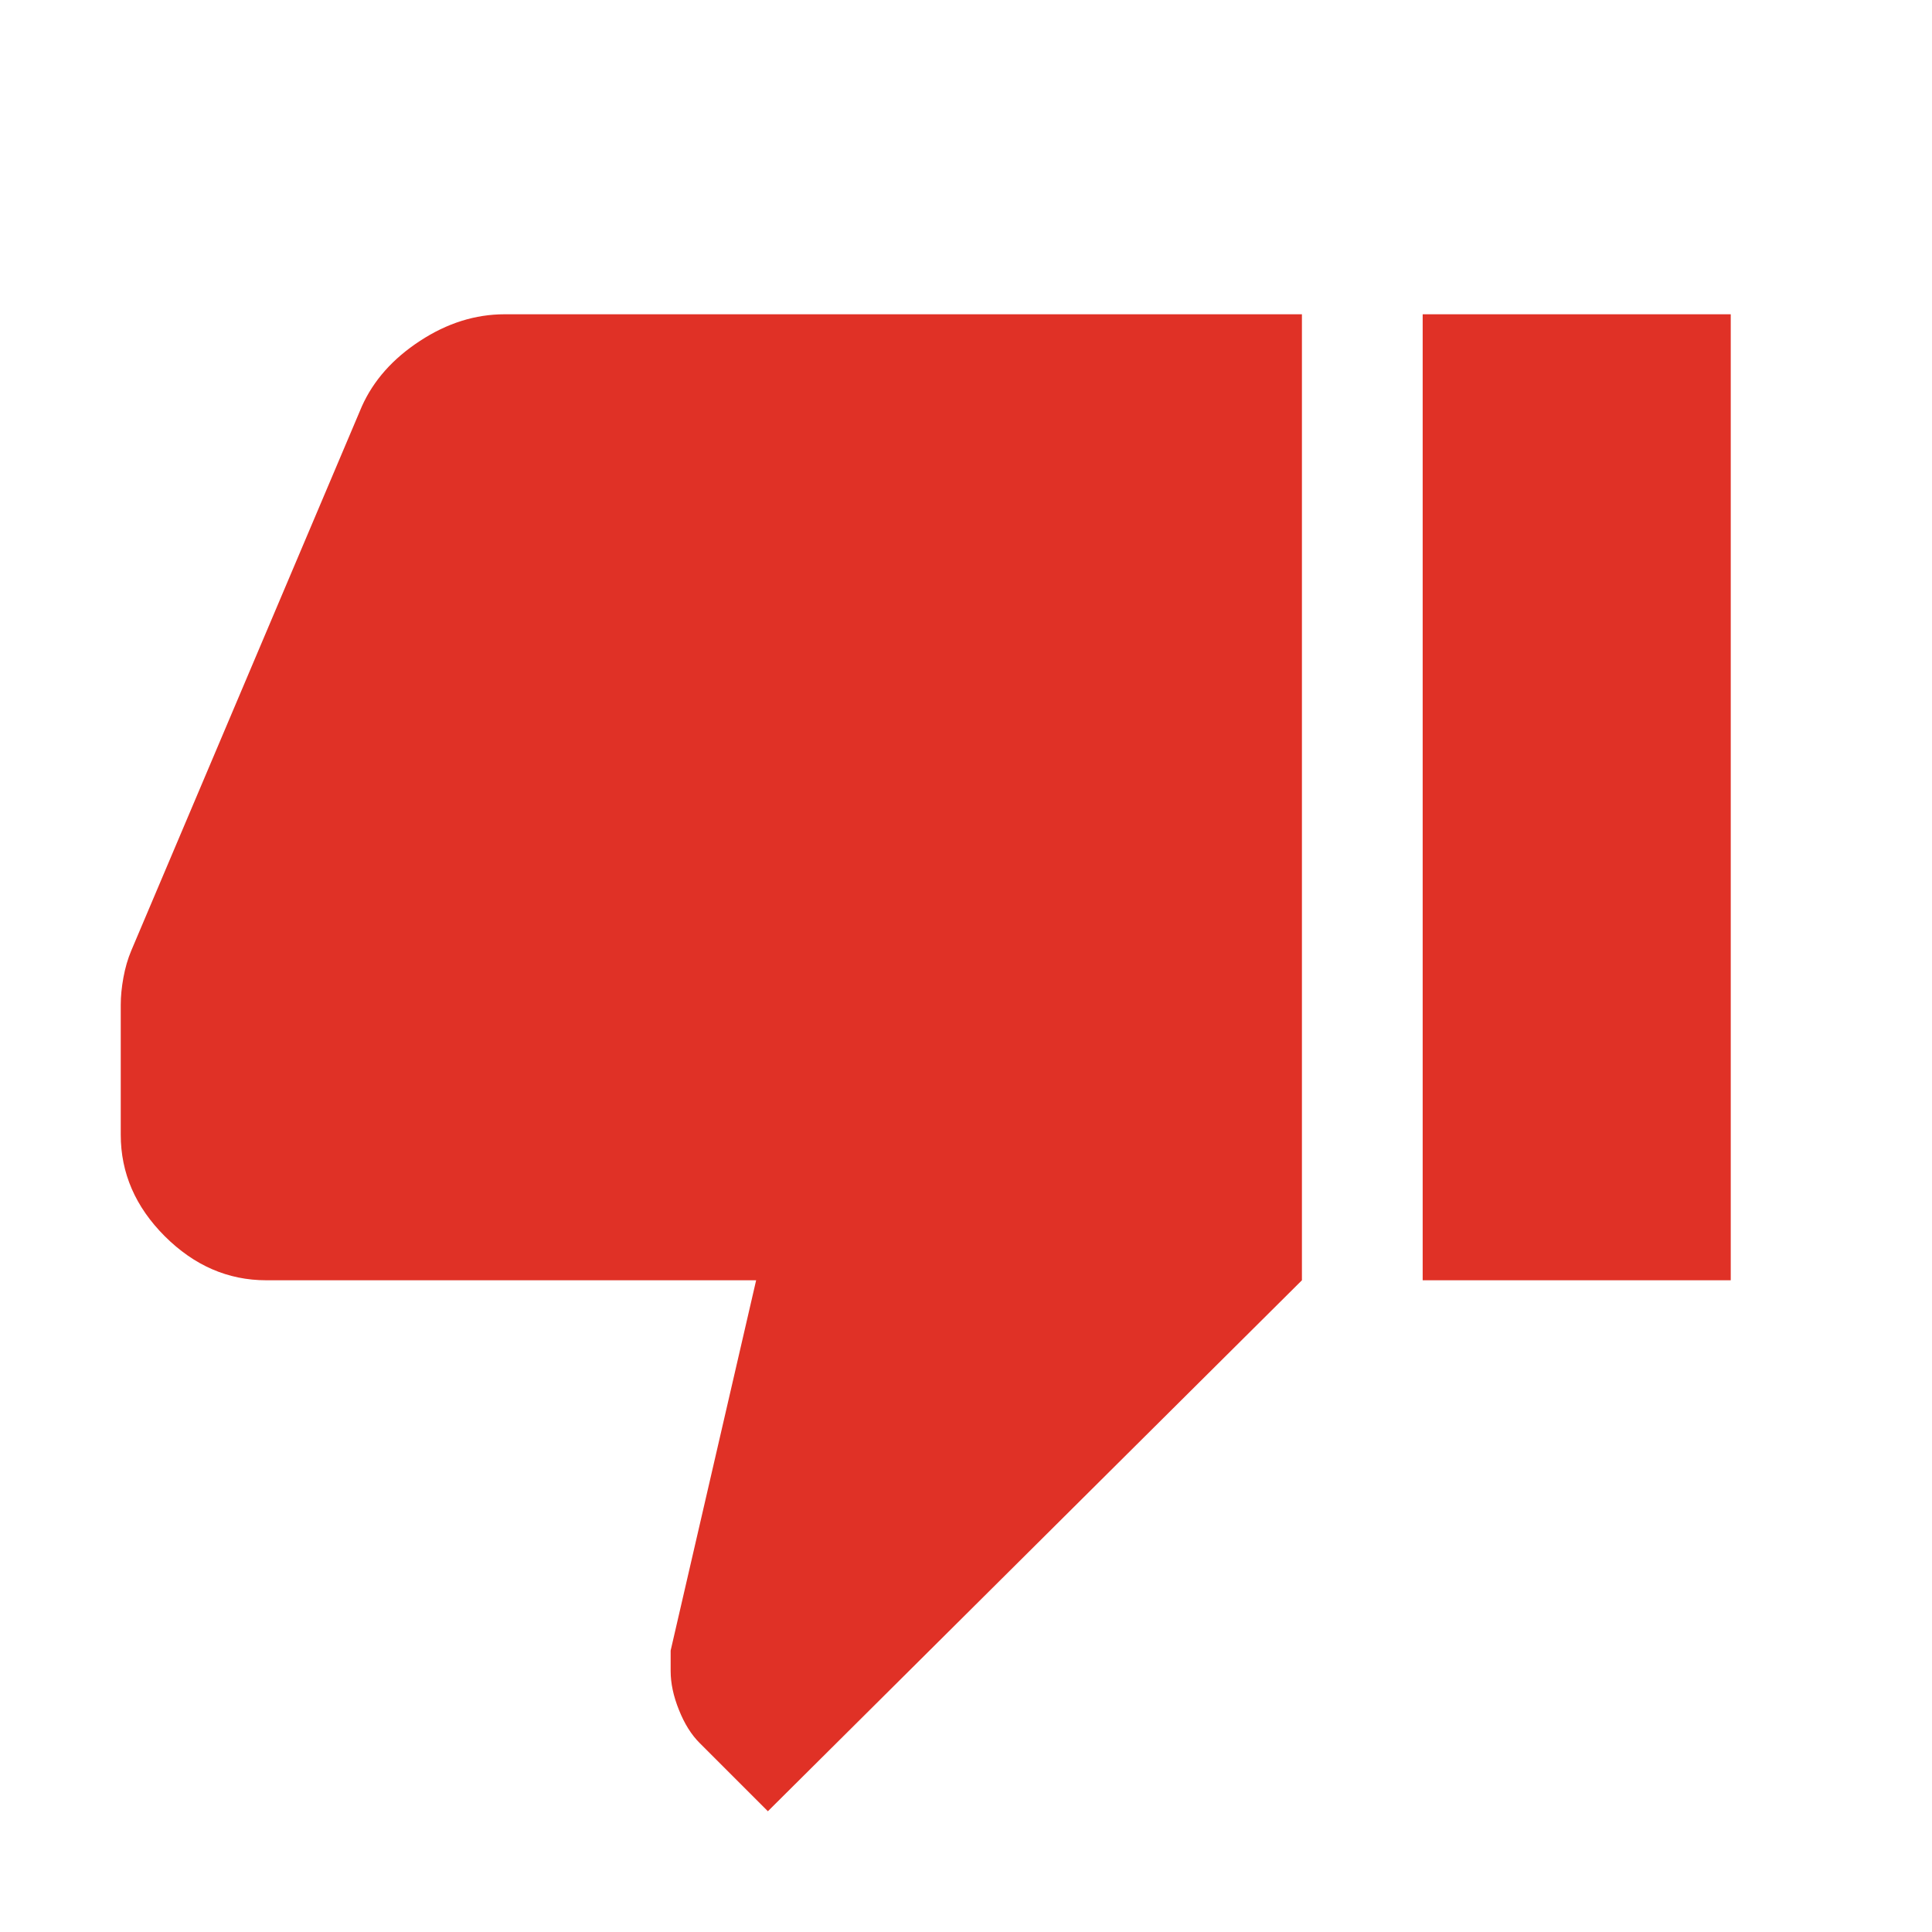
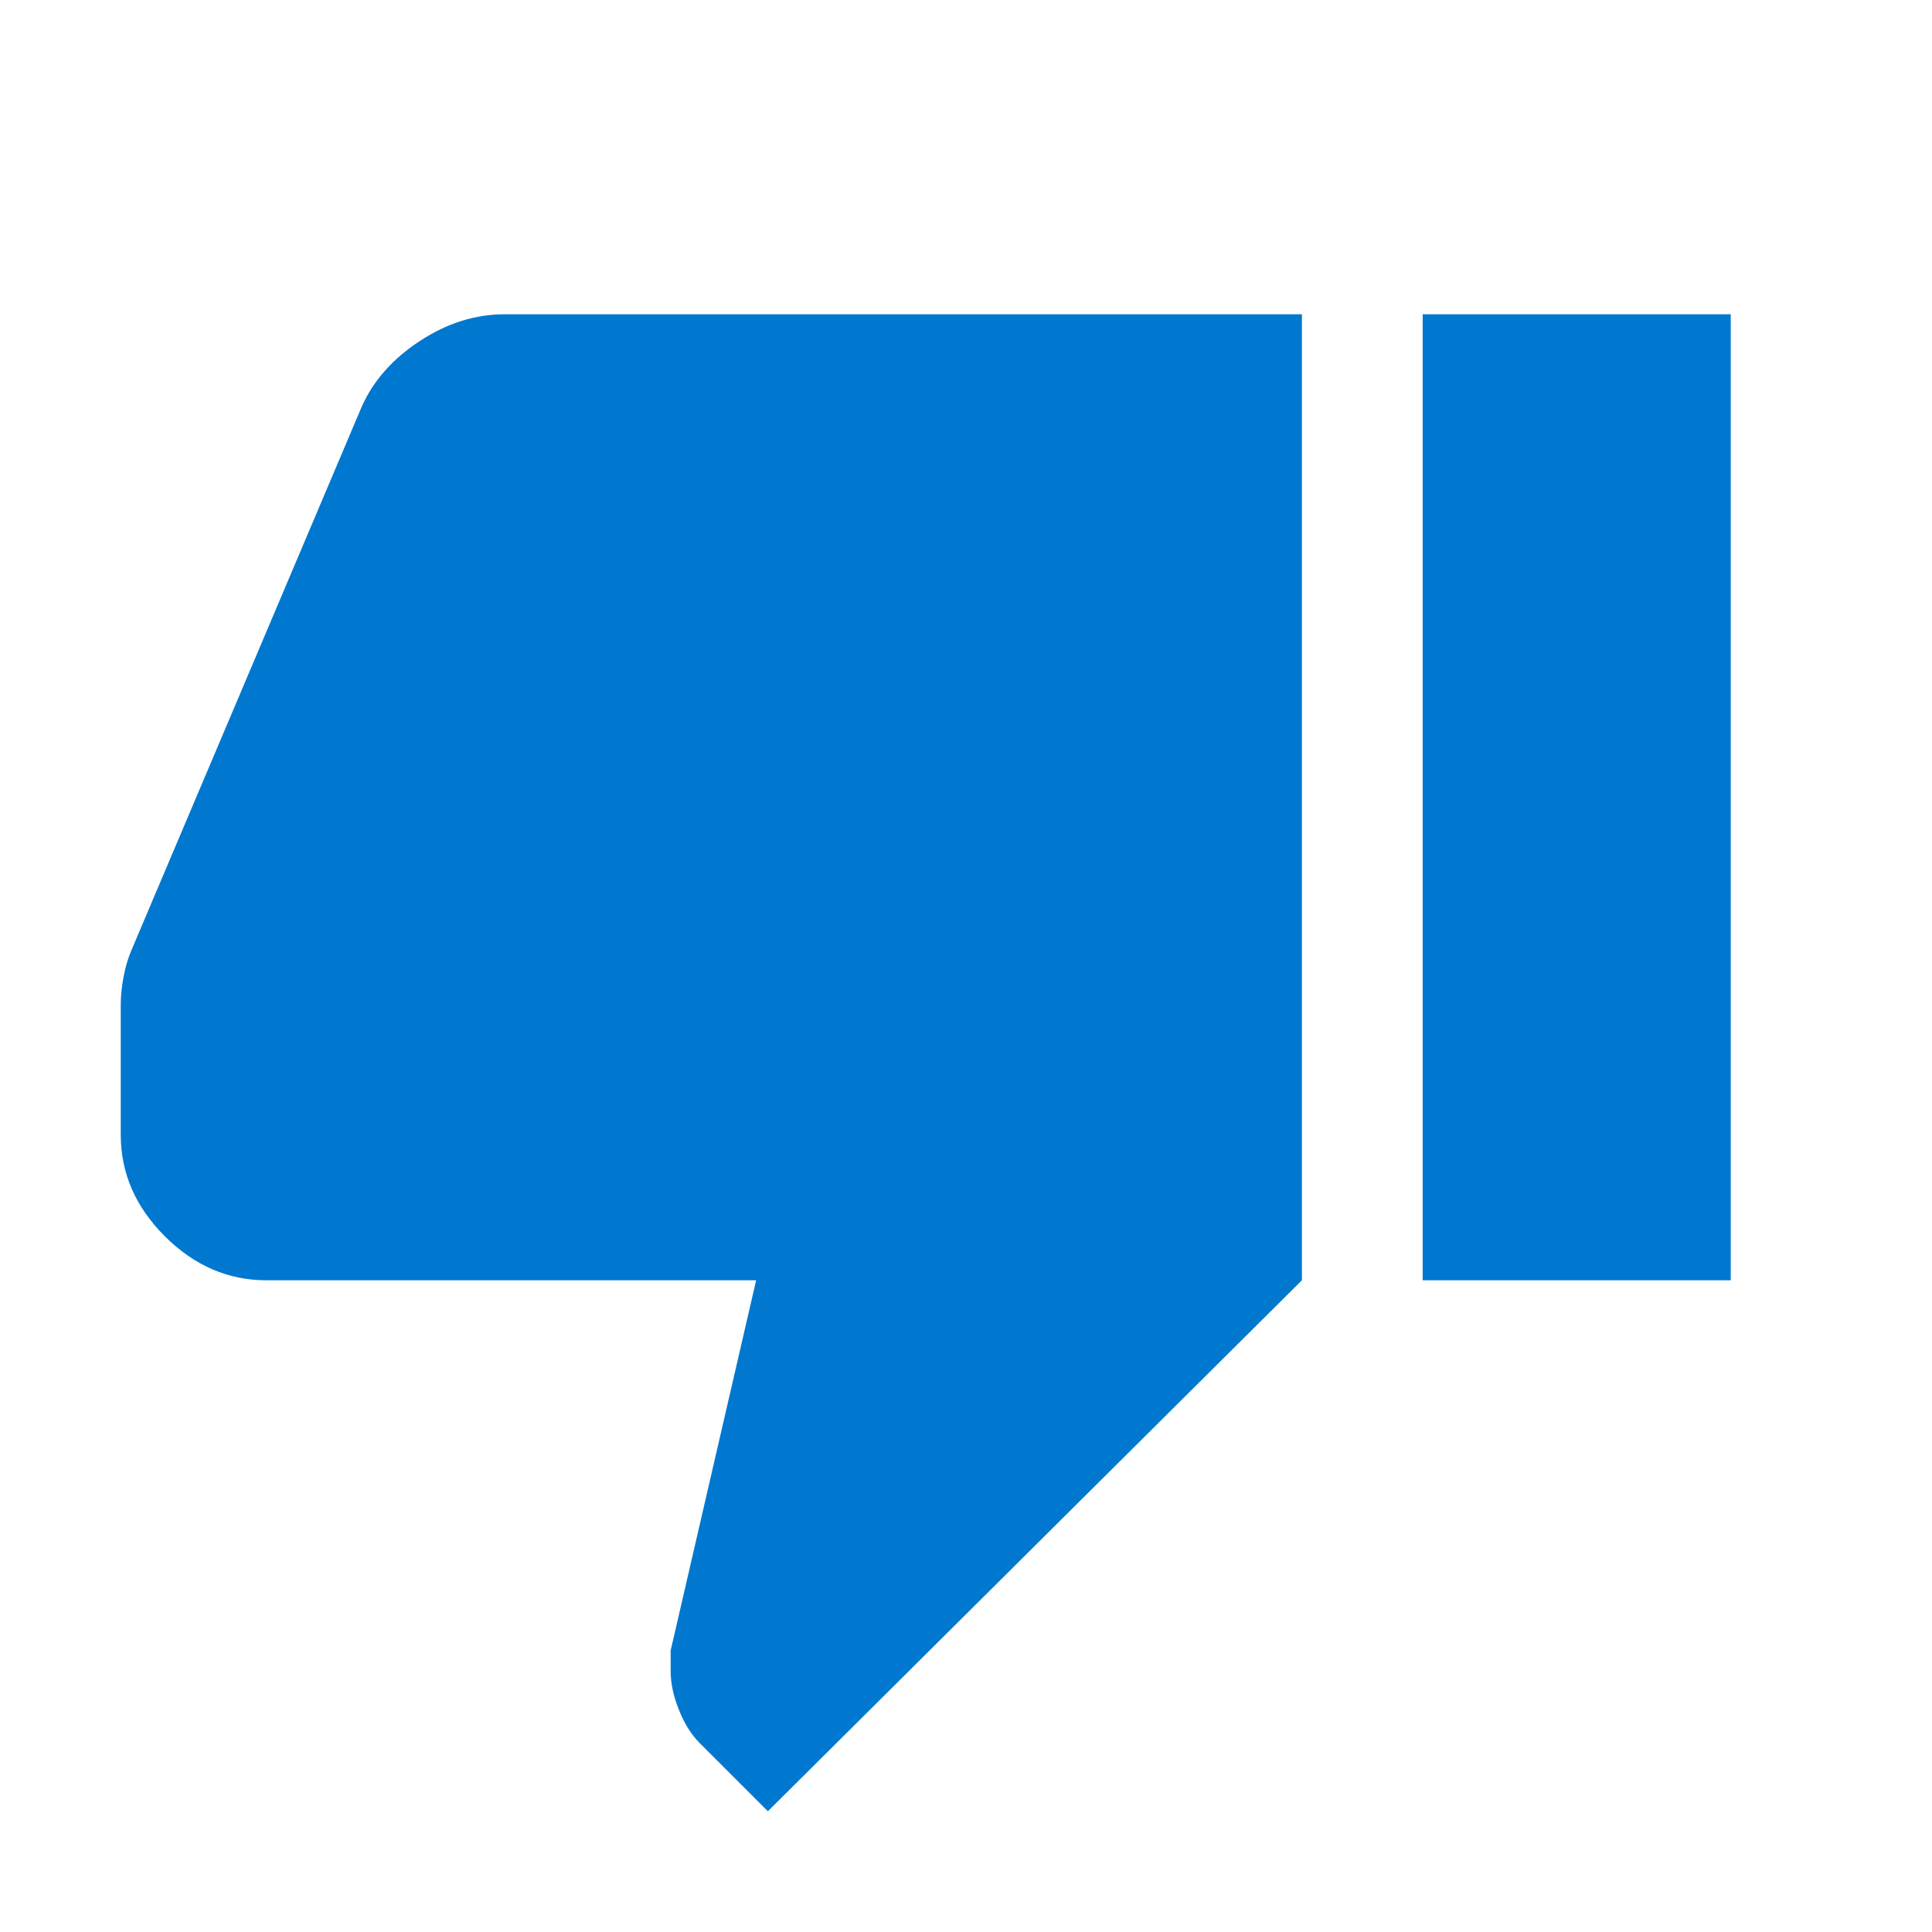
<svg xmlns="http://www.w3.org/2000/svg" width="24" height="24" viewBox="0 0 24 24" fill="none">
-   <path d="M6.269 3.904H16.173V15.904L9.539 22.5L8.693 21.654C8.588 21.55 8.502 21.412 8.434 21.241C8.365 21.07 8.331 20.909 8.331 20.758V20.504L9.393 15.904H3.308C2.832 15.904 2.412 15.721 2.047 15.357C1.682 14.992 1.5 14.572 1.5 14.096V12.481C1.5 12.377 1.511 12.265 1.533 12.144C1.555 12.024 1.587 11.912 1.631 11.808L4.496 5.046C4.64 4.726 4.88 4.455 5.217 4.235C5.554 4.014 5.905 3.904 6.269 3.904ZM17.673 15.904V3.904H21.5V15.904H17.673Z" fill="#E03126" />
+   <path d="M6.269 3.904H16.173V15.904L9.539 22.5L8.693 21.654C8.588 21.55 8.502 21.412 8.434 21.241C8.365 21.07 8.331 20.909 8.331 20.758V20.504L9.393 15.904H3.308C2.832 15.904 2.412 15.721 2.047 15.357C1.682 14.992 1.5 14.572 1.5 14.096V12.481C1.5 12.377 1.511 12.265 1.533 12.144C1.555 12.024 1.587 11.912 1.631 11.808L4.496 5.046C4.64 4.726 4.88 4.455 5.217 4.235C5.554 4.014 5.905 3.904 6.269 3.904ZM17.673 15.904V3.904H21.5V15.904H17.673Z" fill="#0078CF" />
</svg>
